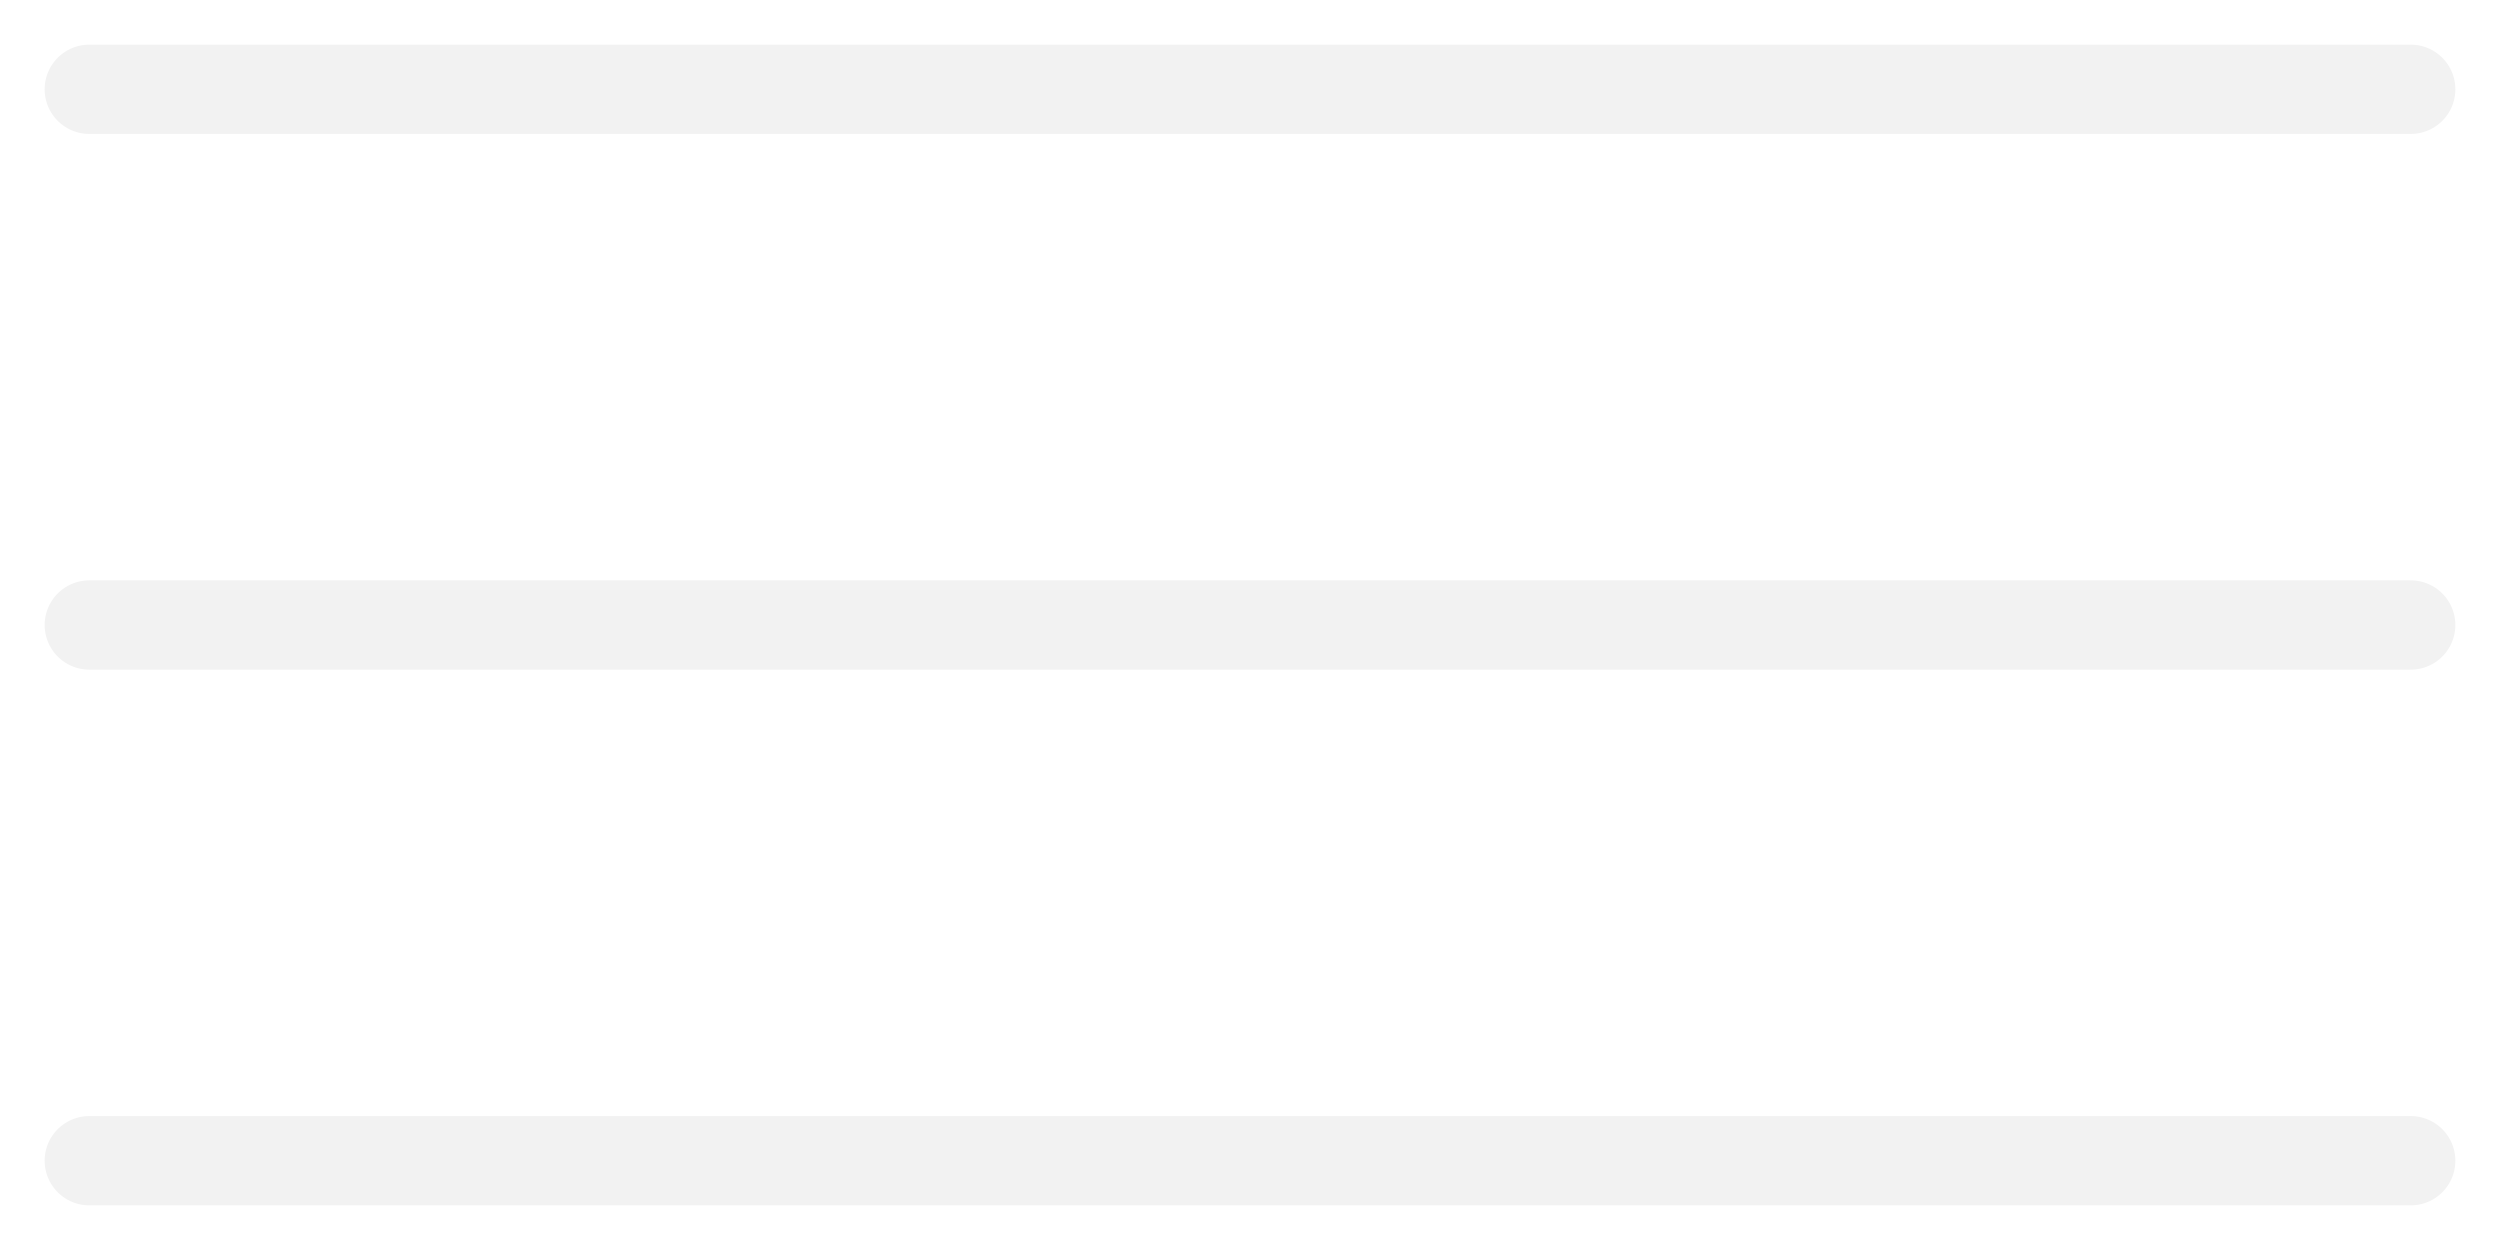
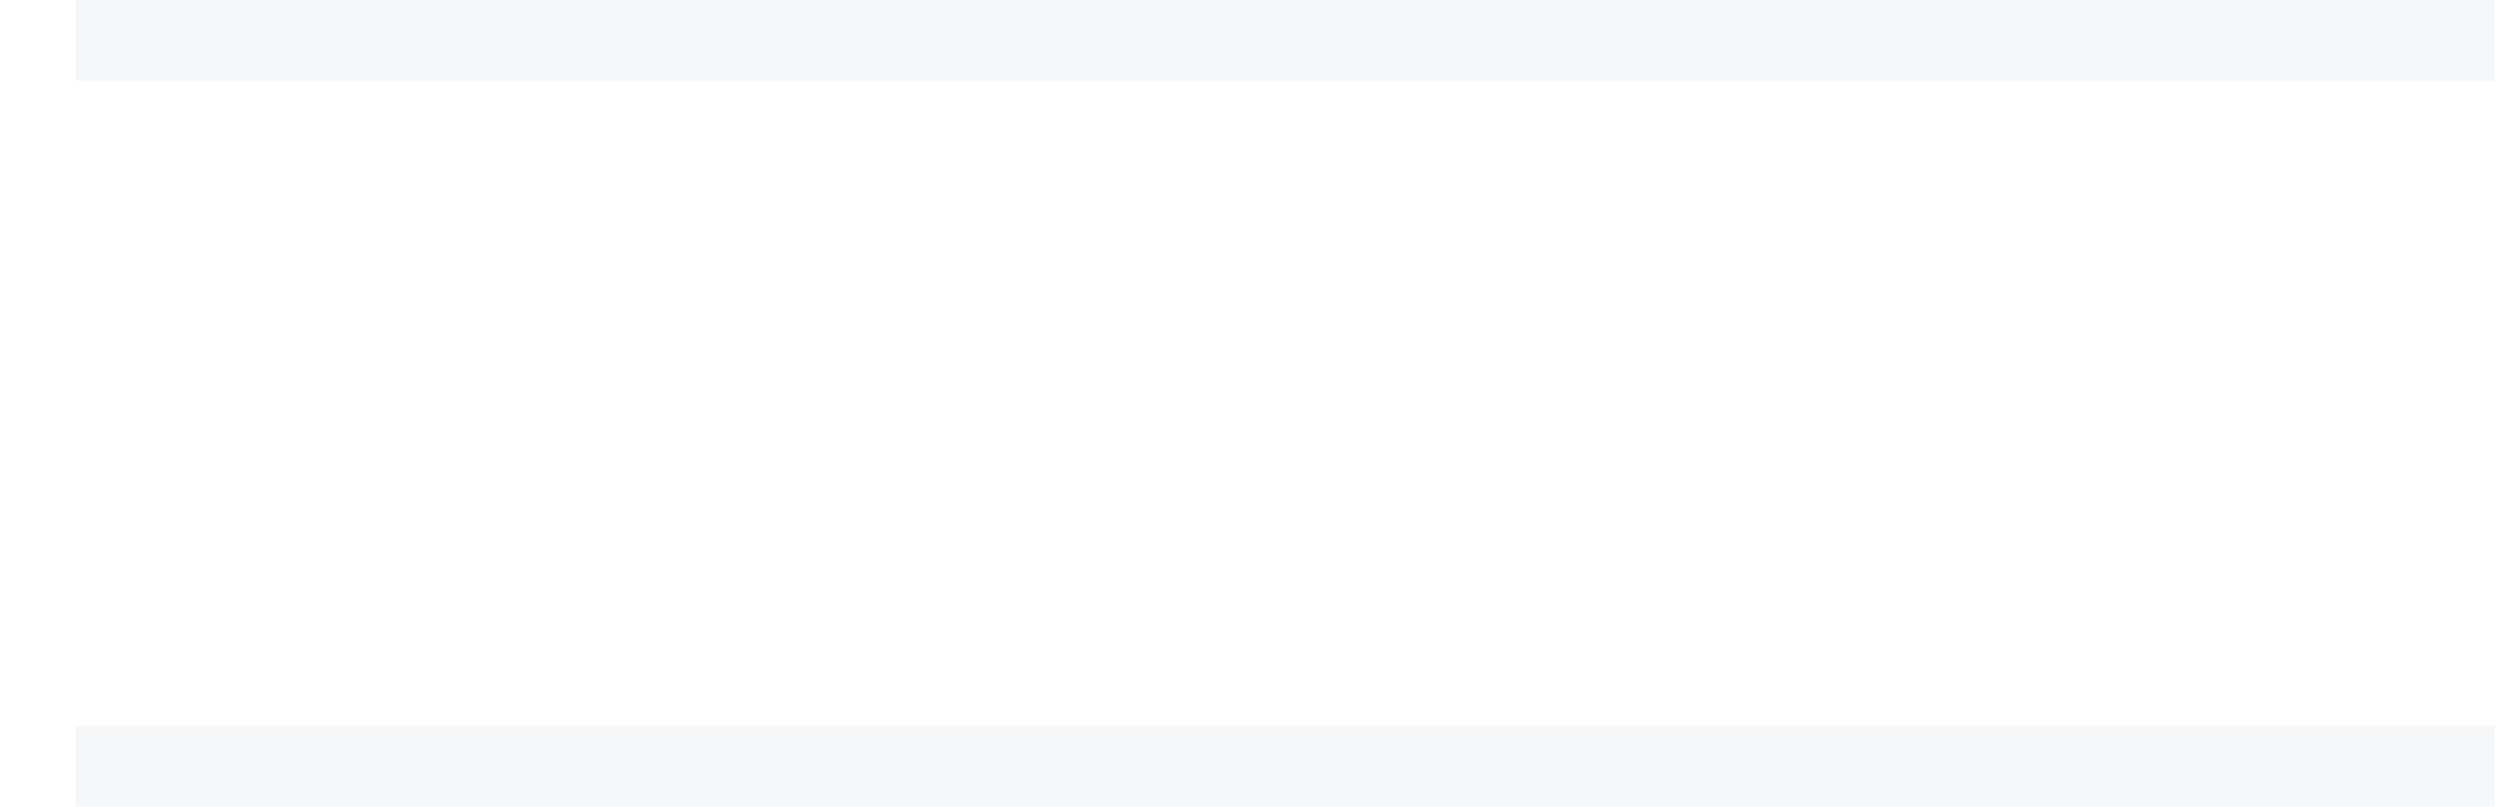
- <svg xmlns="http://www.w3.org/2000/svg" width="28" height="14" viewBox="0 0 28 14" fill="none">
-   <path d="M1 7H27M1 1H27M1 13H27" stroke="#F2F2F2" stroke-linecap="round" stroke-linejoin="round" />
+ <svg xmlns="http://www.w3.org/2000/svg" width="31" height="10" viewBox="0 0 31 10" fill="none">
+   <path d="M0.936 0H30.936V1H0.936V0Z" fill="#F5F7F9" />
+   <path d="M0.936 9H30.936V10H0.936V9Z" fill="#F5F7F9" />
</svg>
